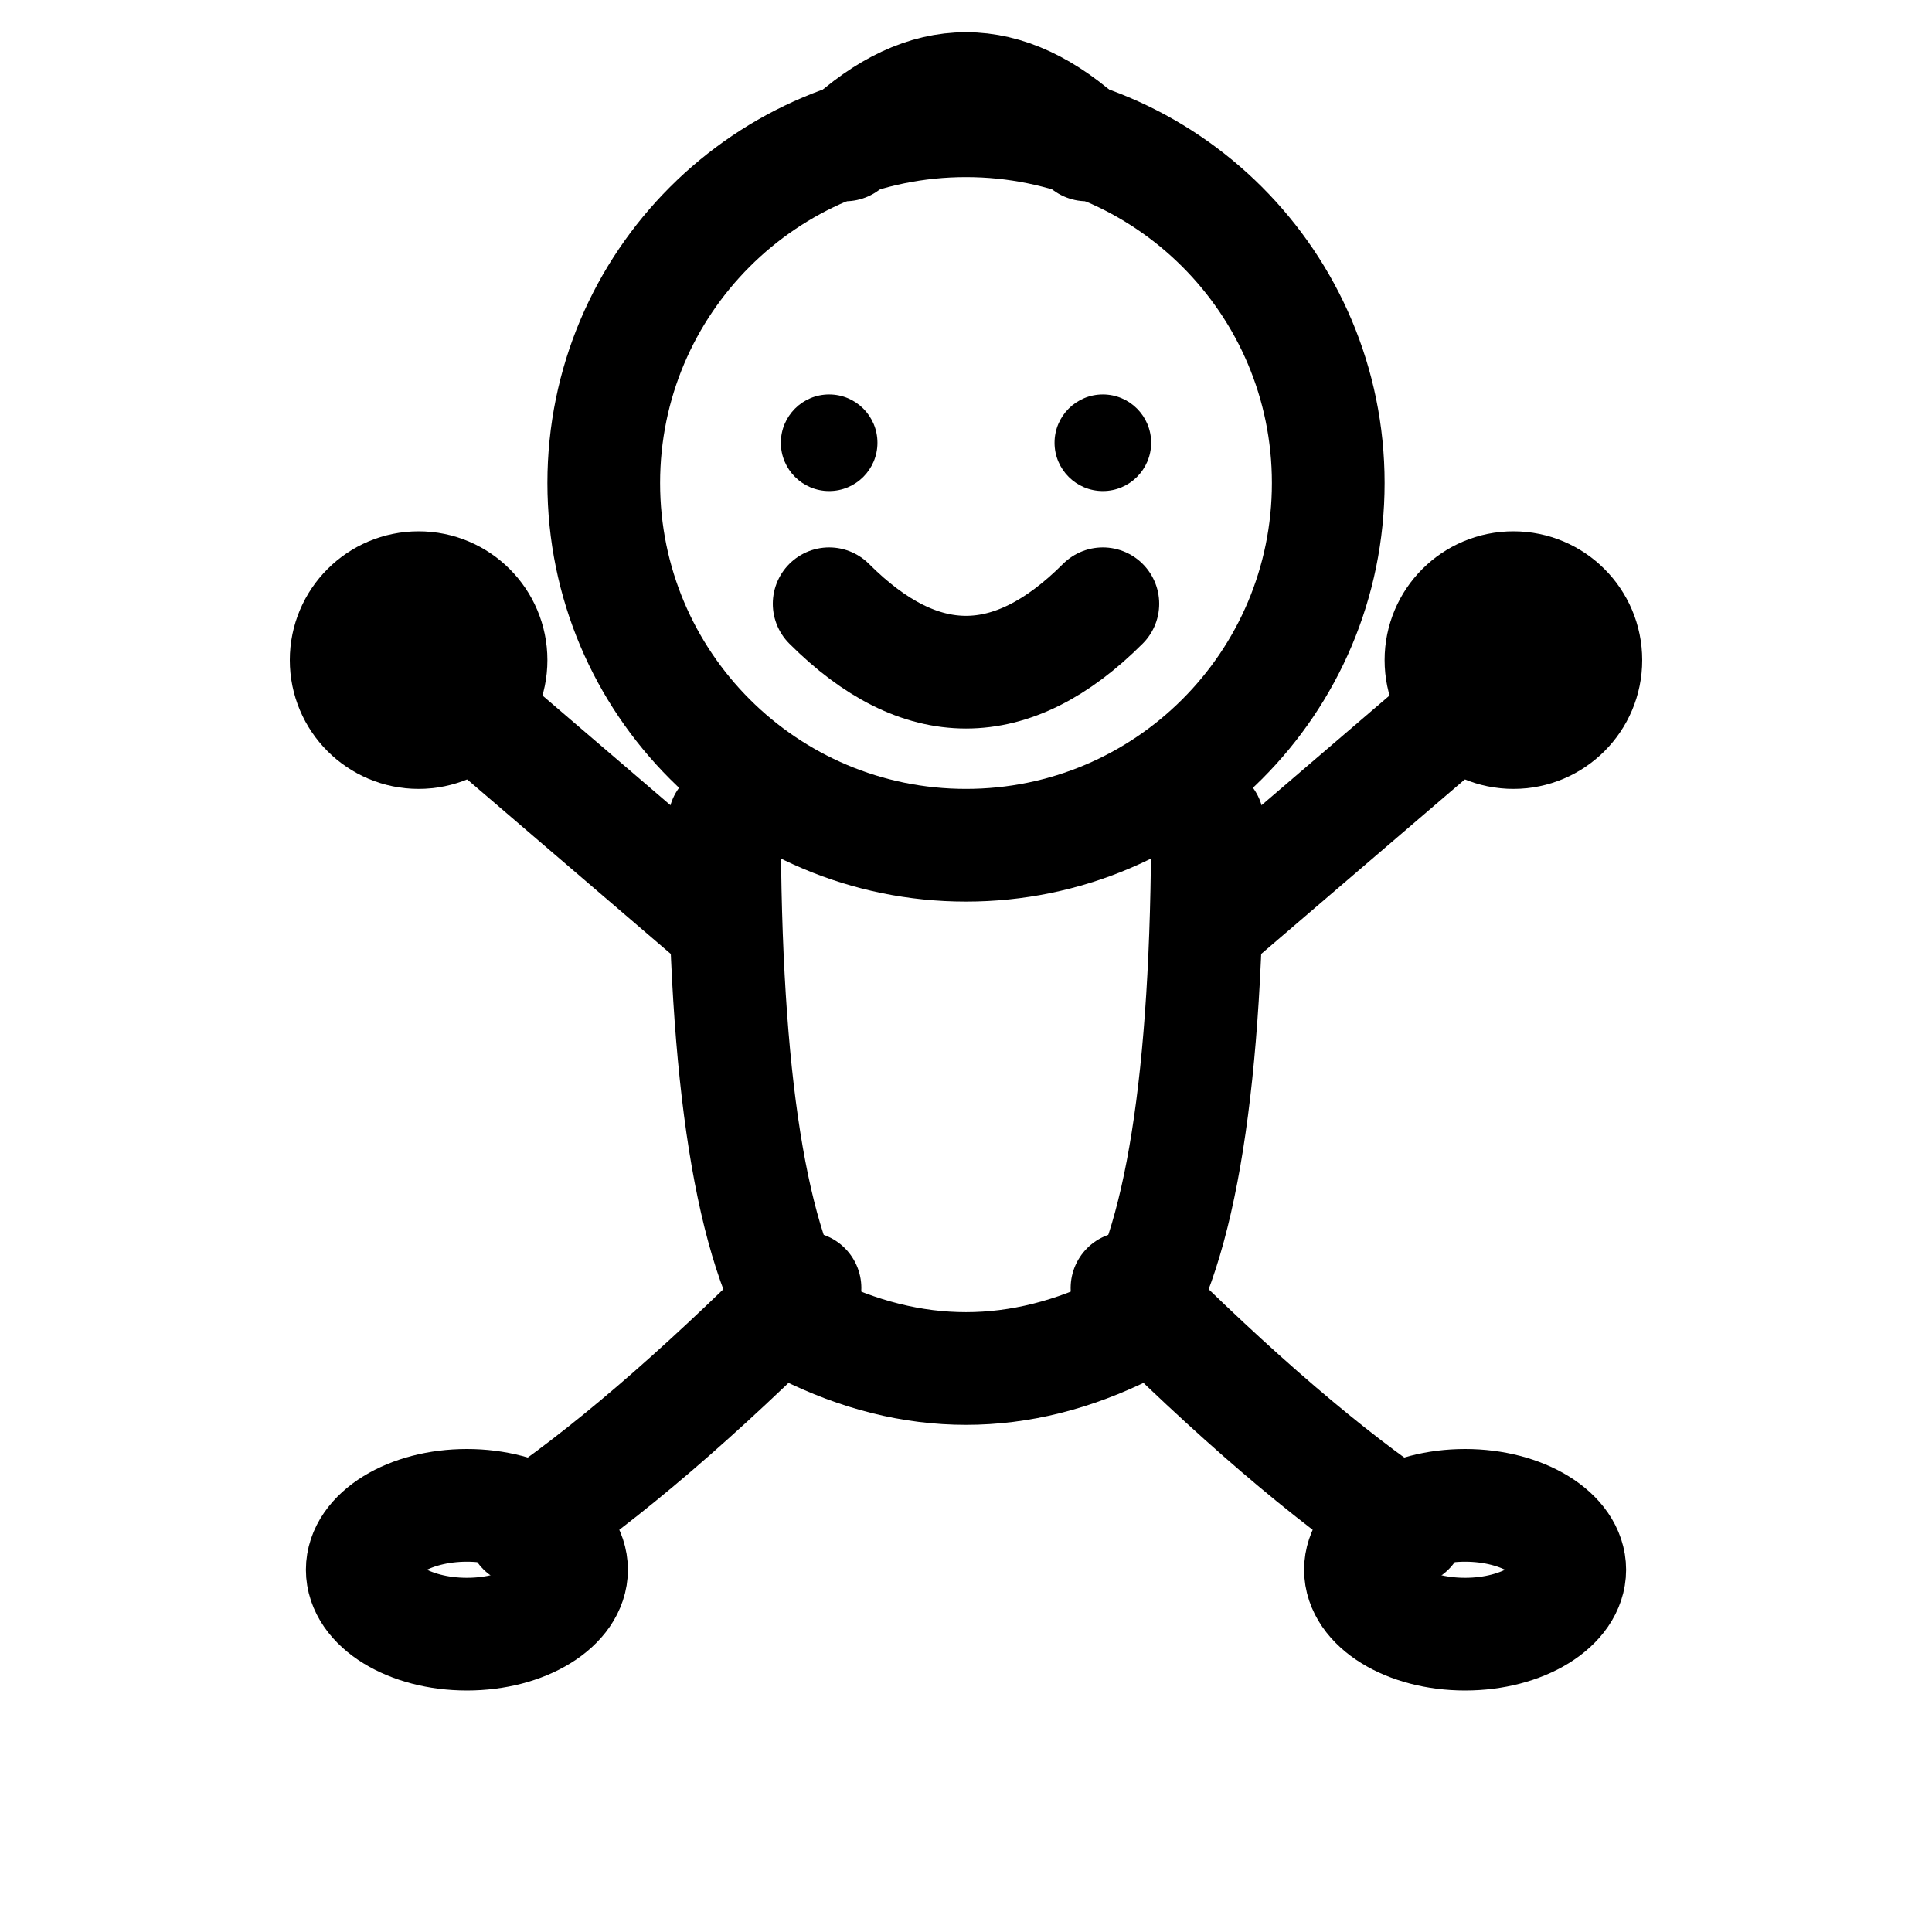
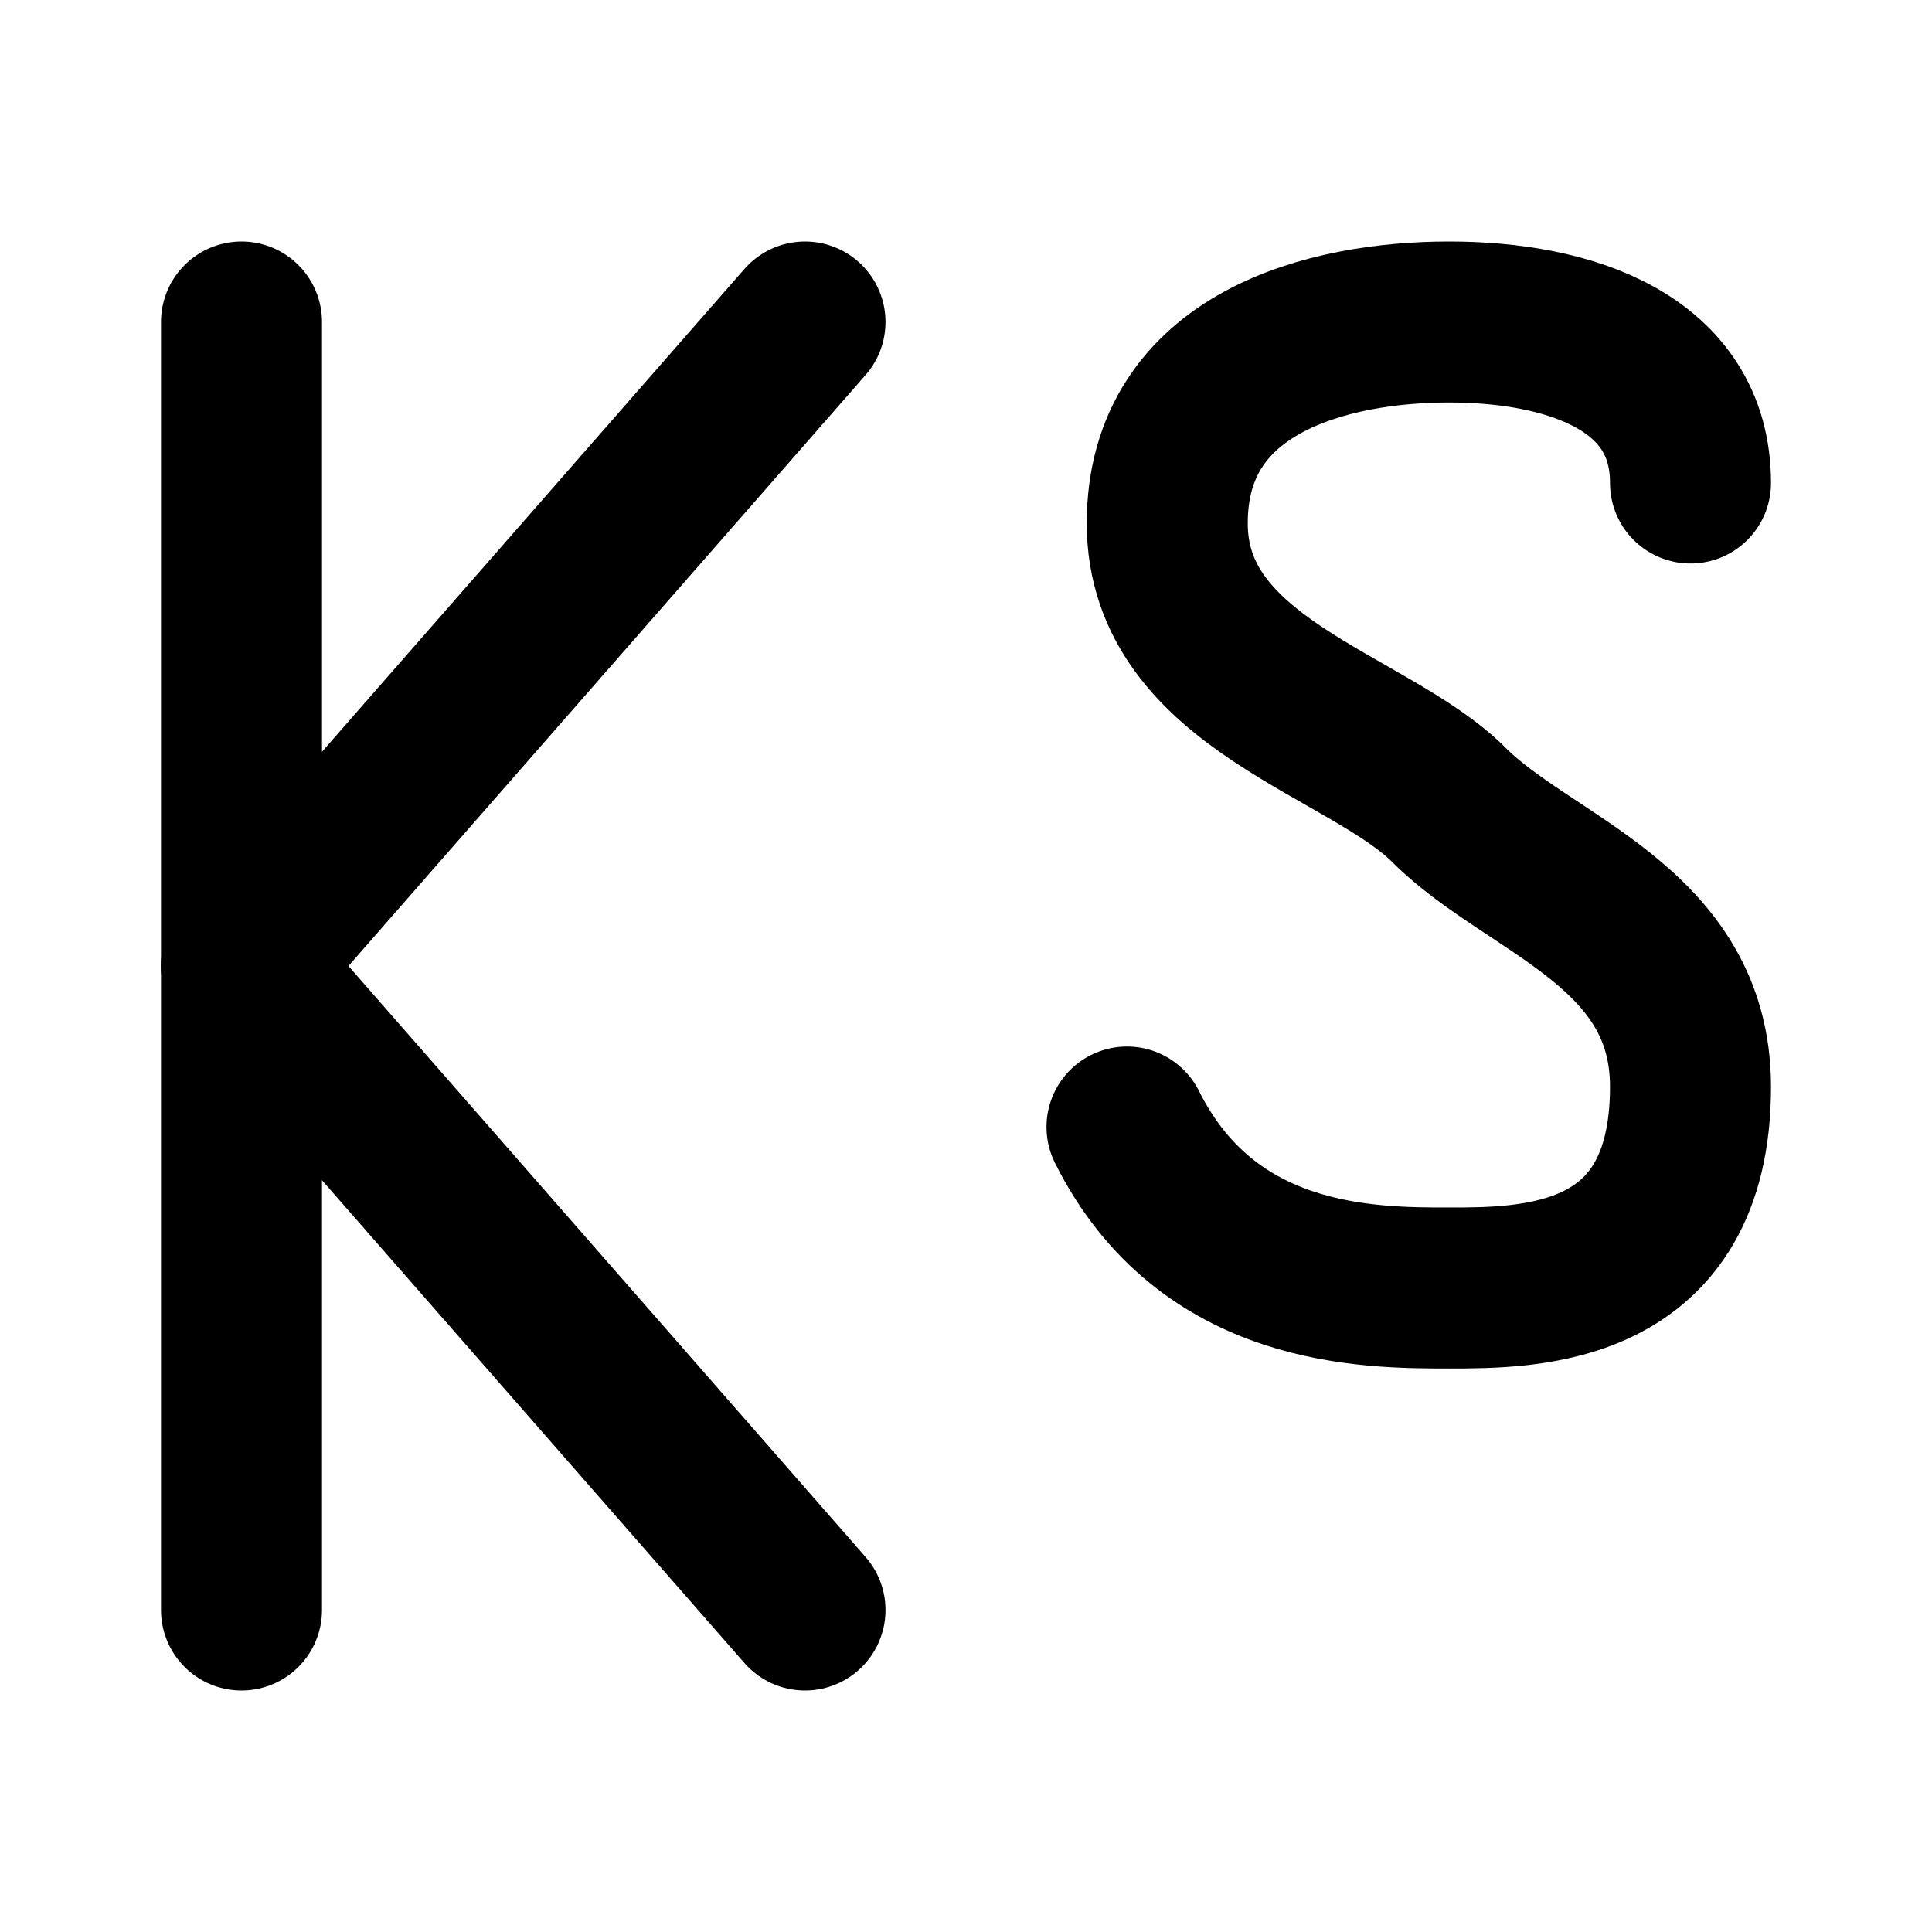
- <svg xmlns="http://www.w3.org/2000/svg" viewBox="0 0 24 24" fill="none" stroke="currentColor" stroke-width="1.4" stroke-linecap="round" stroke-linejoin="round">
-   <circle cx="12" cy="6" r="4.5" />
-   <circle cx="10.3" cy="5.5" r="0.6" fill="currentColor" stroke="none" />
-   <circle cx="13.7" cy="5.5" r="0.6" fill="currentColor" stroke="none" />
-   <path d="M10.3 7.5 Q12 9.2 13.7 7.5" />
-   <path d="M10.5 1.8 Q12 0.4 13.5 1.8" />
-   <path d="M9 10.2 Q9 15 10 16.5" />
-   <path d="M15 10.2 Q15 15 14 16.5" />
-   <path d="M10 16.5 Q12 17.5 14 16.5" />
-   <path d="M9 11.5 L5.5 8.5" />
-   <circle cx="5.2" cy="8.2" r="0.9" />
-   <path d="M15 11.5 L18.5 8.5" />
-   <circle cx="18.8" cy="8.2" r="0.9" />
-   <path d="M10 16 Q8 18 6.5 19" />
-   <ellipse cx="5.8" cy="19.5" rx="1.3" ry="0.8" />
-   <path d="M14 16 Q16 18 17.5 19" />
-   <ellipse cx="18.2" cy="19.5" rx="1.3" ry="0.8" />
+ <svg xmlns="http://www.w3.org/2000/svg" viewBox="0 0 24 24" fill="none" stroke="currentColor" stroke-width="2" stroke-linecap="round" stroke-linejoin="round">
+   <line x1="3" y1="4" x2="3" y2="20" />
+   <line x1="3" y1="12" x2="10" y2="4" />
+   <line x1="3" y1="12" x2="10" y2="20" />
+   <path d="M21 6 C21 4.5 19.5 4 18 4 C16.5 4 14.5 4.5 14.5 6.5 C14.5 8.5 17 9 18 10 C19 11 21 11.5 21 13.5 C21 16 19 16 18 16 C17 16 15 16 14 14" />
</svg>
